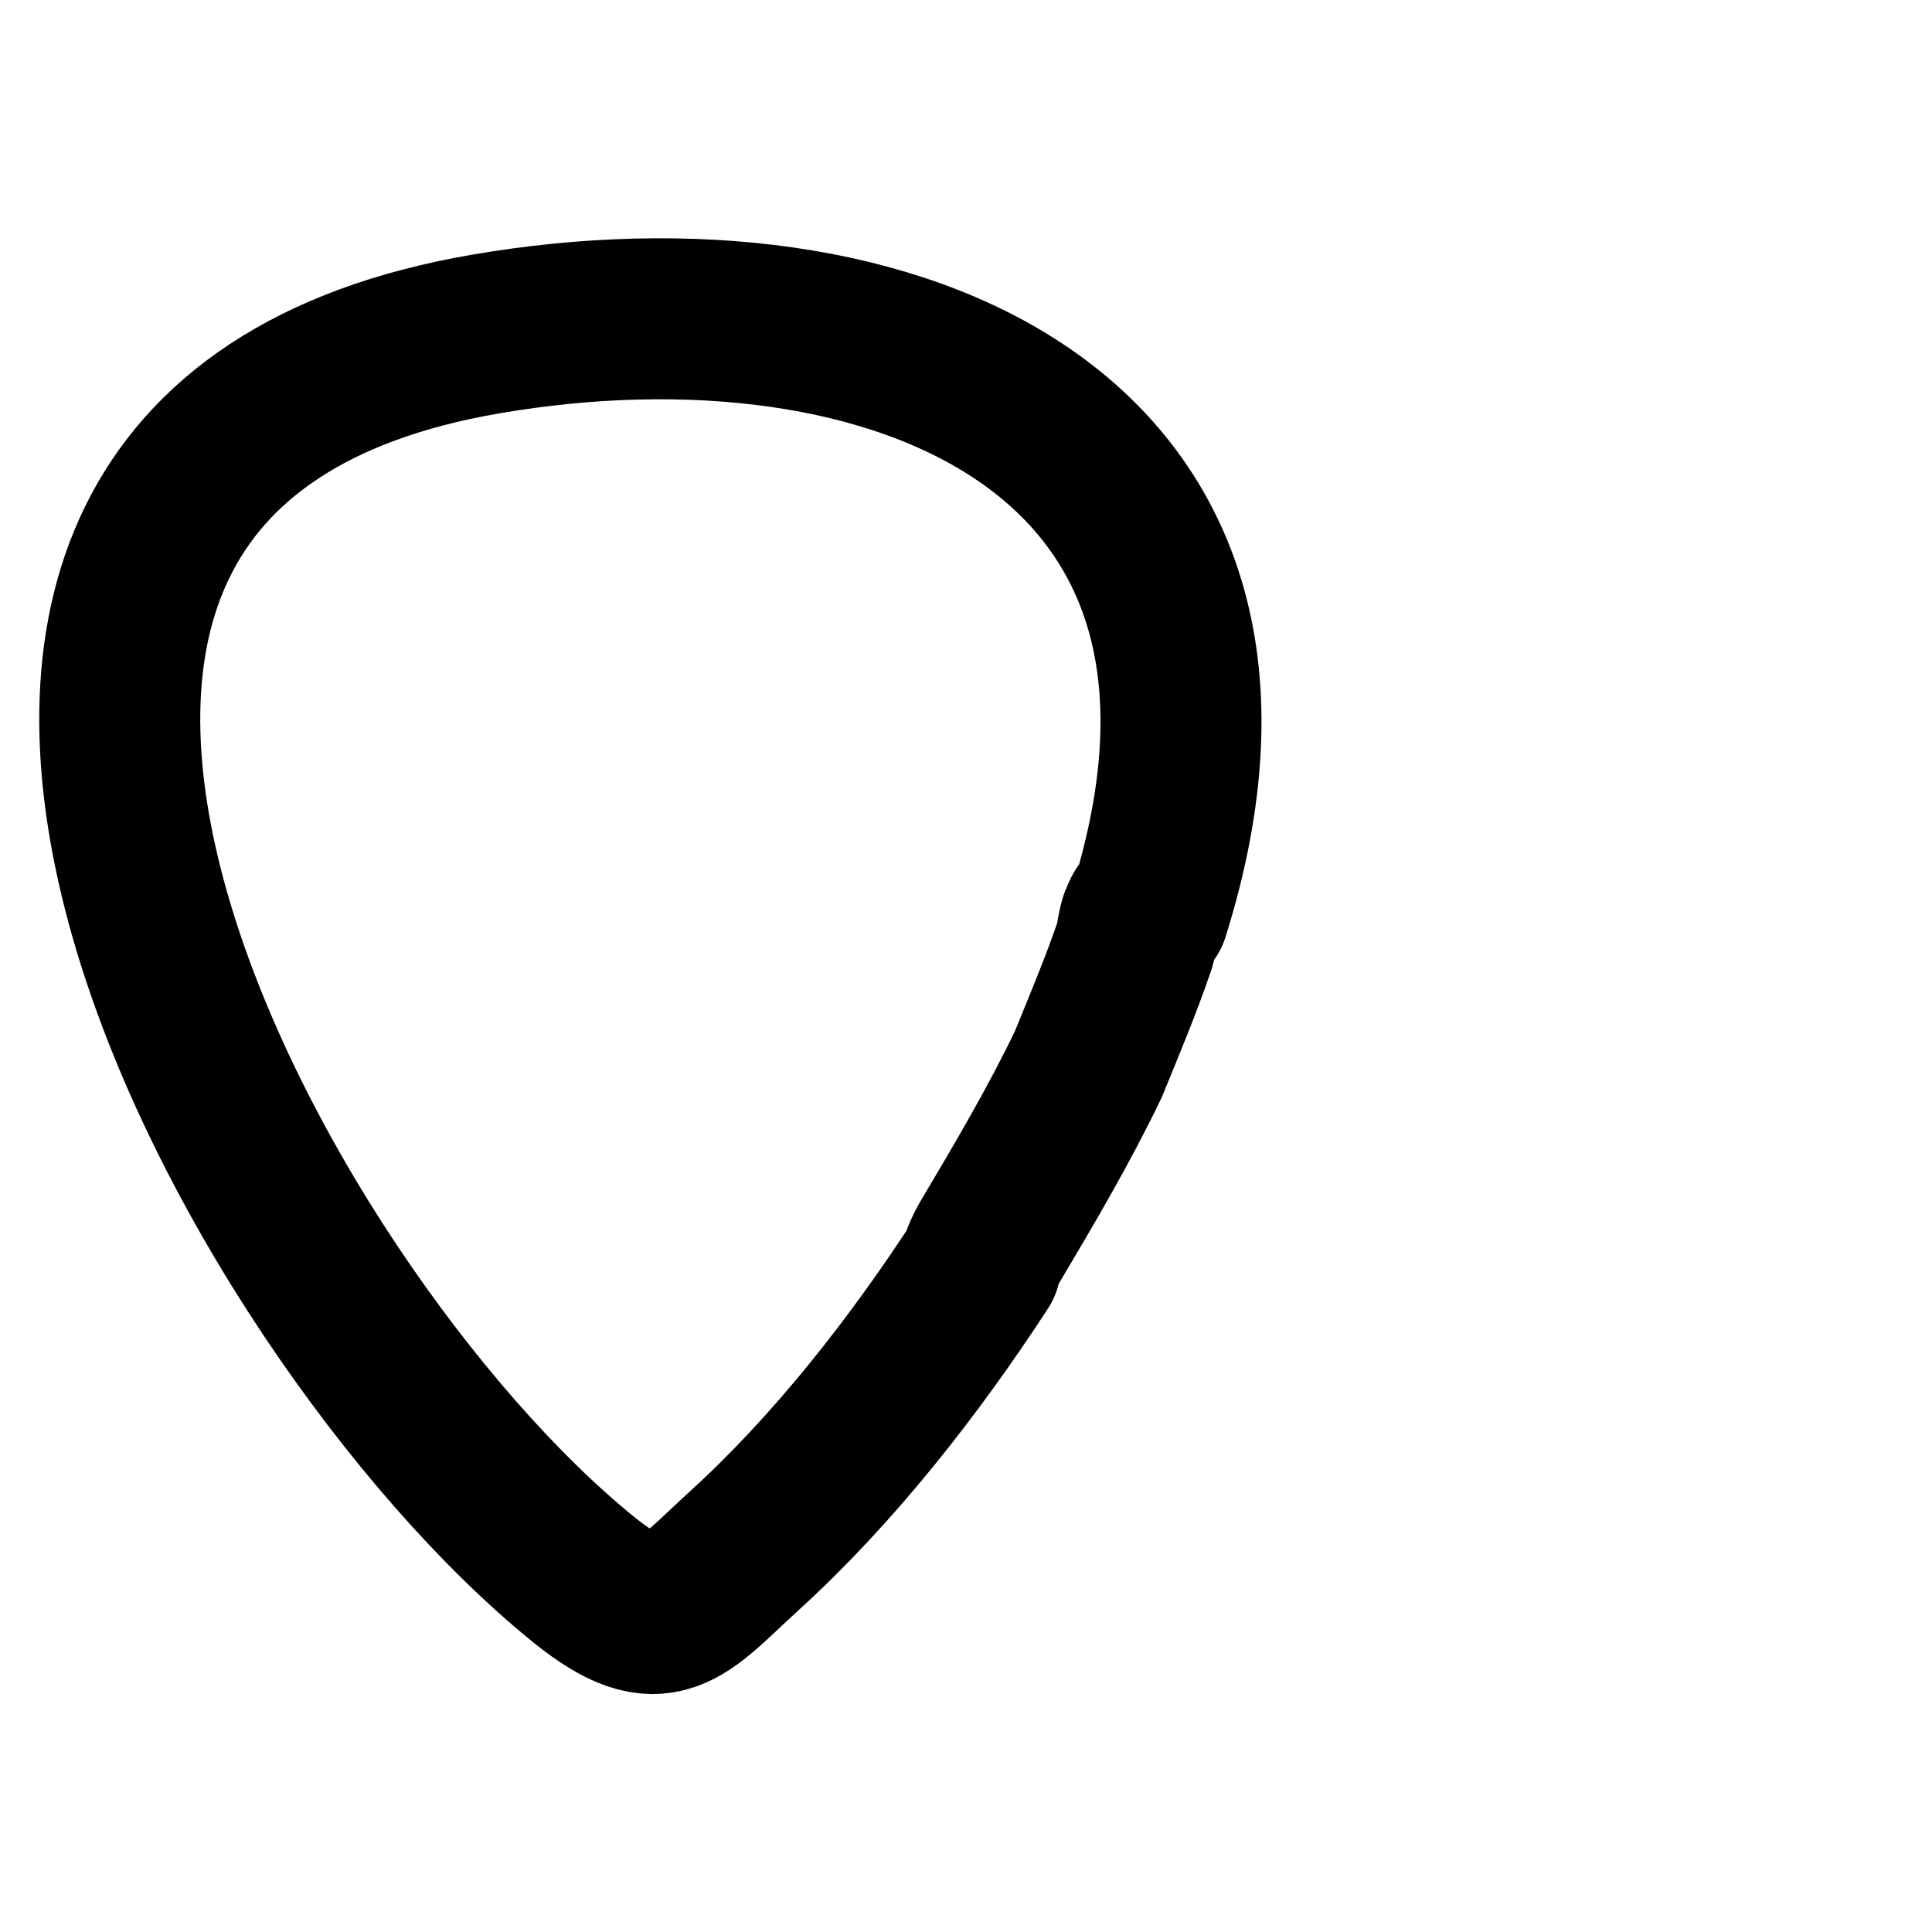
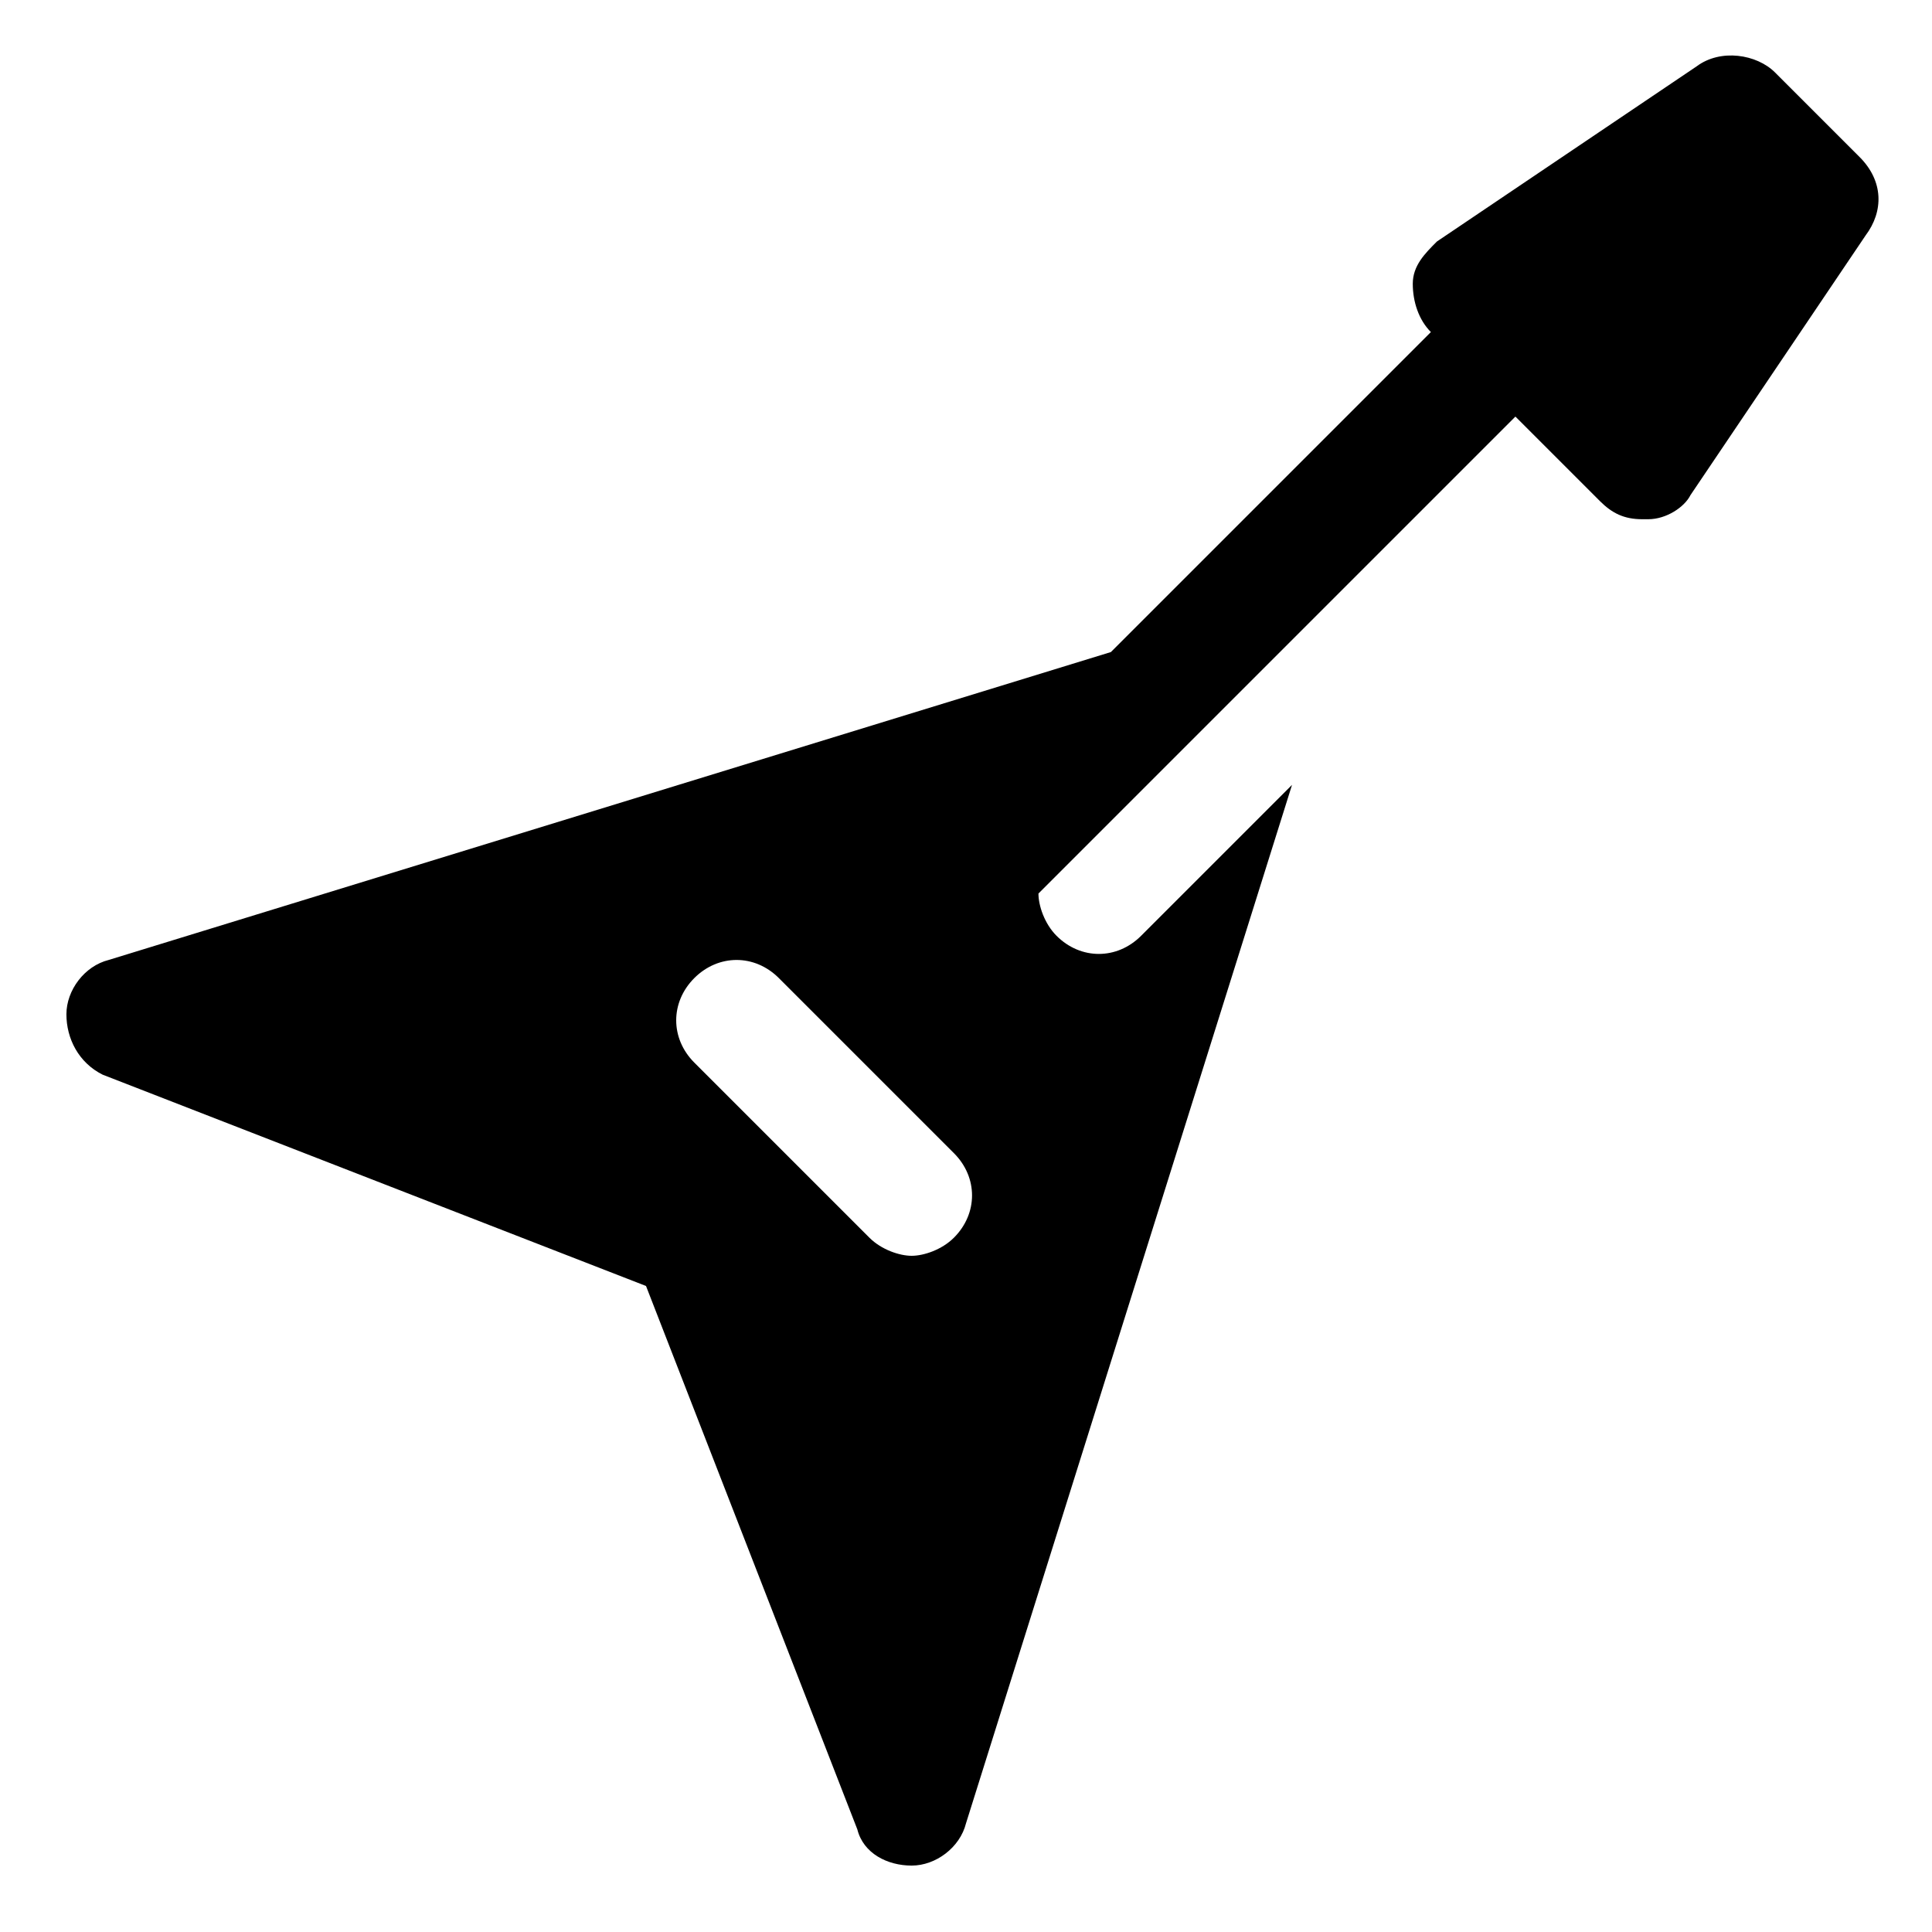
- <svg xmlns="http://www.w3.org/2000/svg" id="Layer_1" version="1.1" viewBox="0 0 24 24" fill="none" stroke="currentColor" stroke-width="1.8" stroke-linecap="round" stroke-linejoin="round">
-   <path stroke-width="2.0" d="M14.25,11.34c-.03-.09-.08.09-.09.1-.03.1-.04.2-.06.29-.17.5-.38,1-.58,1.49-.36.75-.79,1.48-1.23,2.22-.04.07-.1.19-.11.27-.82,1.26-1.82,2.54-2.93,3.55-.8.73-1.03,1.14-1.99.37-4.15-3.35-9.96-13.98-1.23-15.48,5.05-.87,10.12,1.2,8.24,7.19Z" />
+ <svg xmlns="http://www.w3.org/2000/svg" fill="currentColor" id="Icons" viewBox="0 0 32 32">
+   <path d="M30.8,2.6l-1.4-1.4c-0.3-0.3-0.9-0.4-1.3-0.1l-4.3,2.9c-0.2,0.2-0.4,0.4-0.4,0.7c0,0.3,0.1,0.6,0.3,0.8l0,0l-5.3,5.3  L1.8,15.9c-0.4,0.1-0.7,0.5-0.7,0.9c0,0.4,0.2,0.8,0.6,1l9,3.5l3.5,9c0.1,0.4,0.5,0.6,0.9,0.6c0,0,0,0,0,0c0.4,0,0.8-0.3,0.9-0.7  L21.4,13l-2.5,2.5c-0.4,0.4-1,0.4-1.4,0c-0.2-0.2-0.3-0.5-0.3-0.7l7.9-7.9l0.7,0.7c0,0,0,0,0,0l0.7,0.7c0.2,0.2,0.4,0.3,0.7,0.3  c0,0,0.1,0,0.1,0c0.3,0,0.6-0.2,0.7-0.4l2.9-4.3C31.2,3.5,31.2,3,30.8,2.6z M15.8,20.5c-0.2,0.2-0.5,0.3-0.7,0.3s-0.5-0.1-0.7-0.3  l-2.9-2.9c-0.4-0.4-0.4-1,0-1.4s1-0.4,1.4,0l2.9,2.9C16.2,19.5,16.2,20.1,15.8,20.5z" />
</svg>
